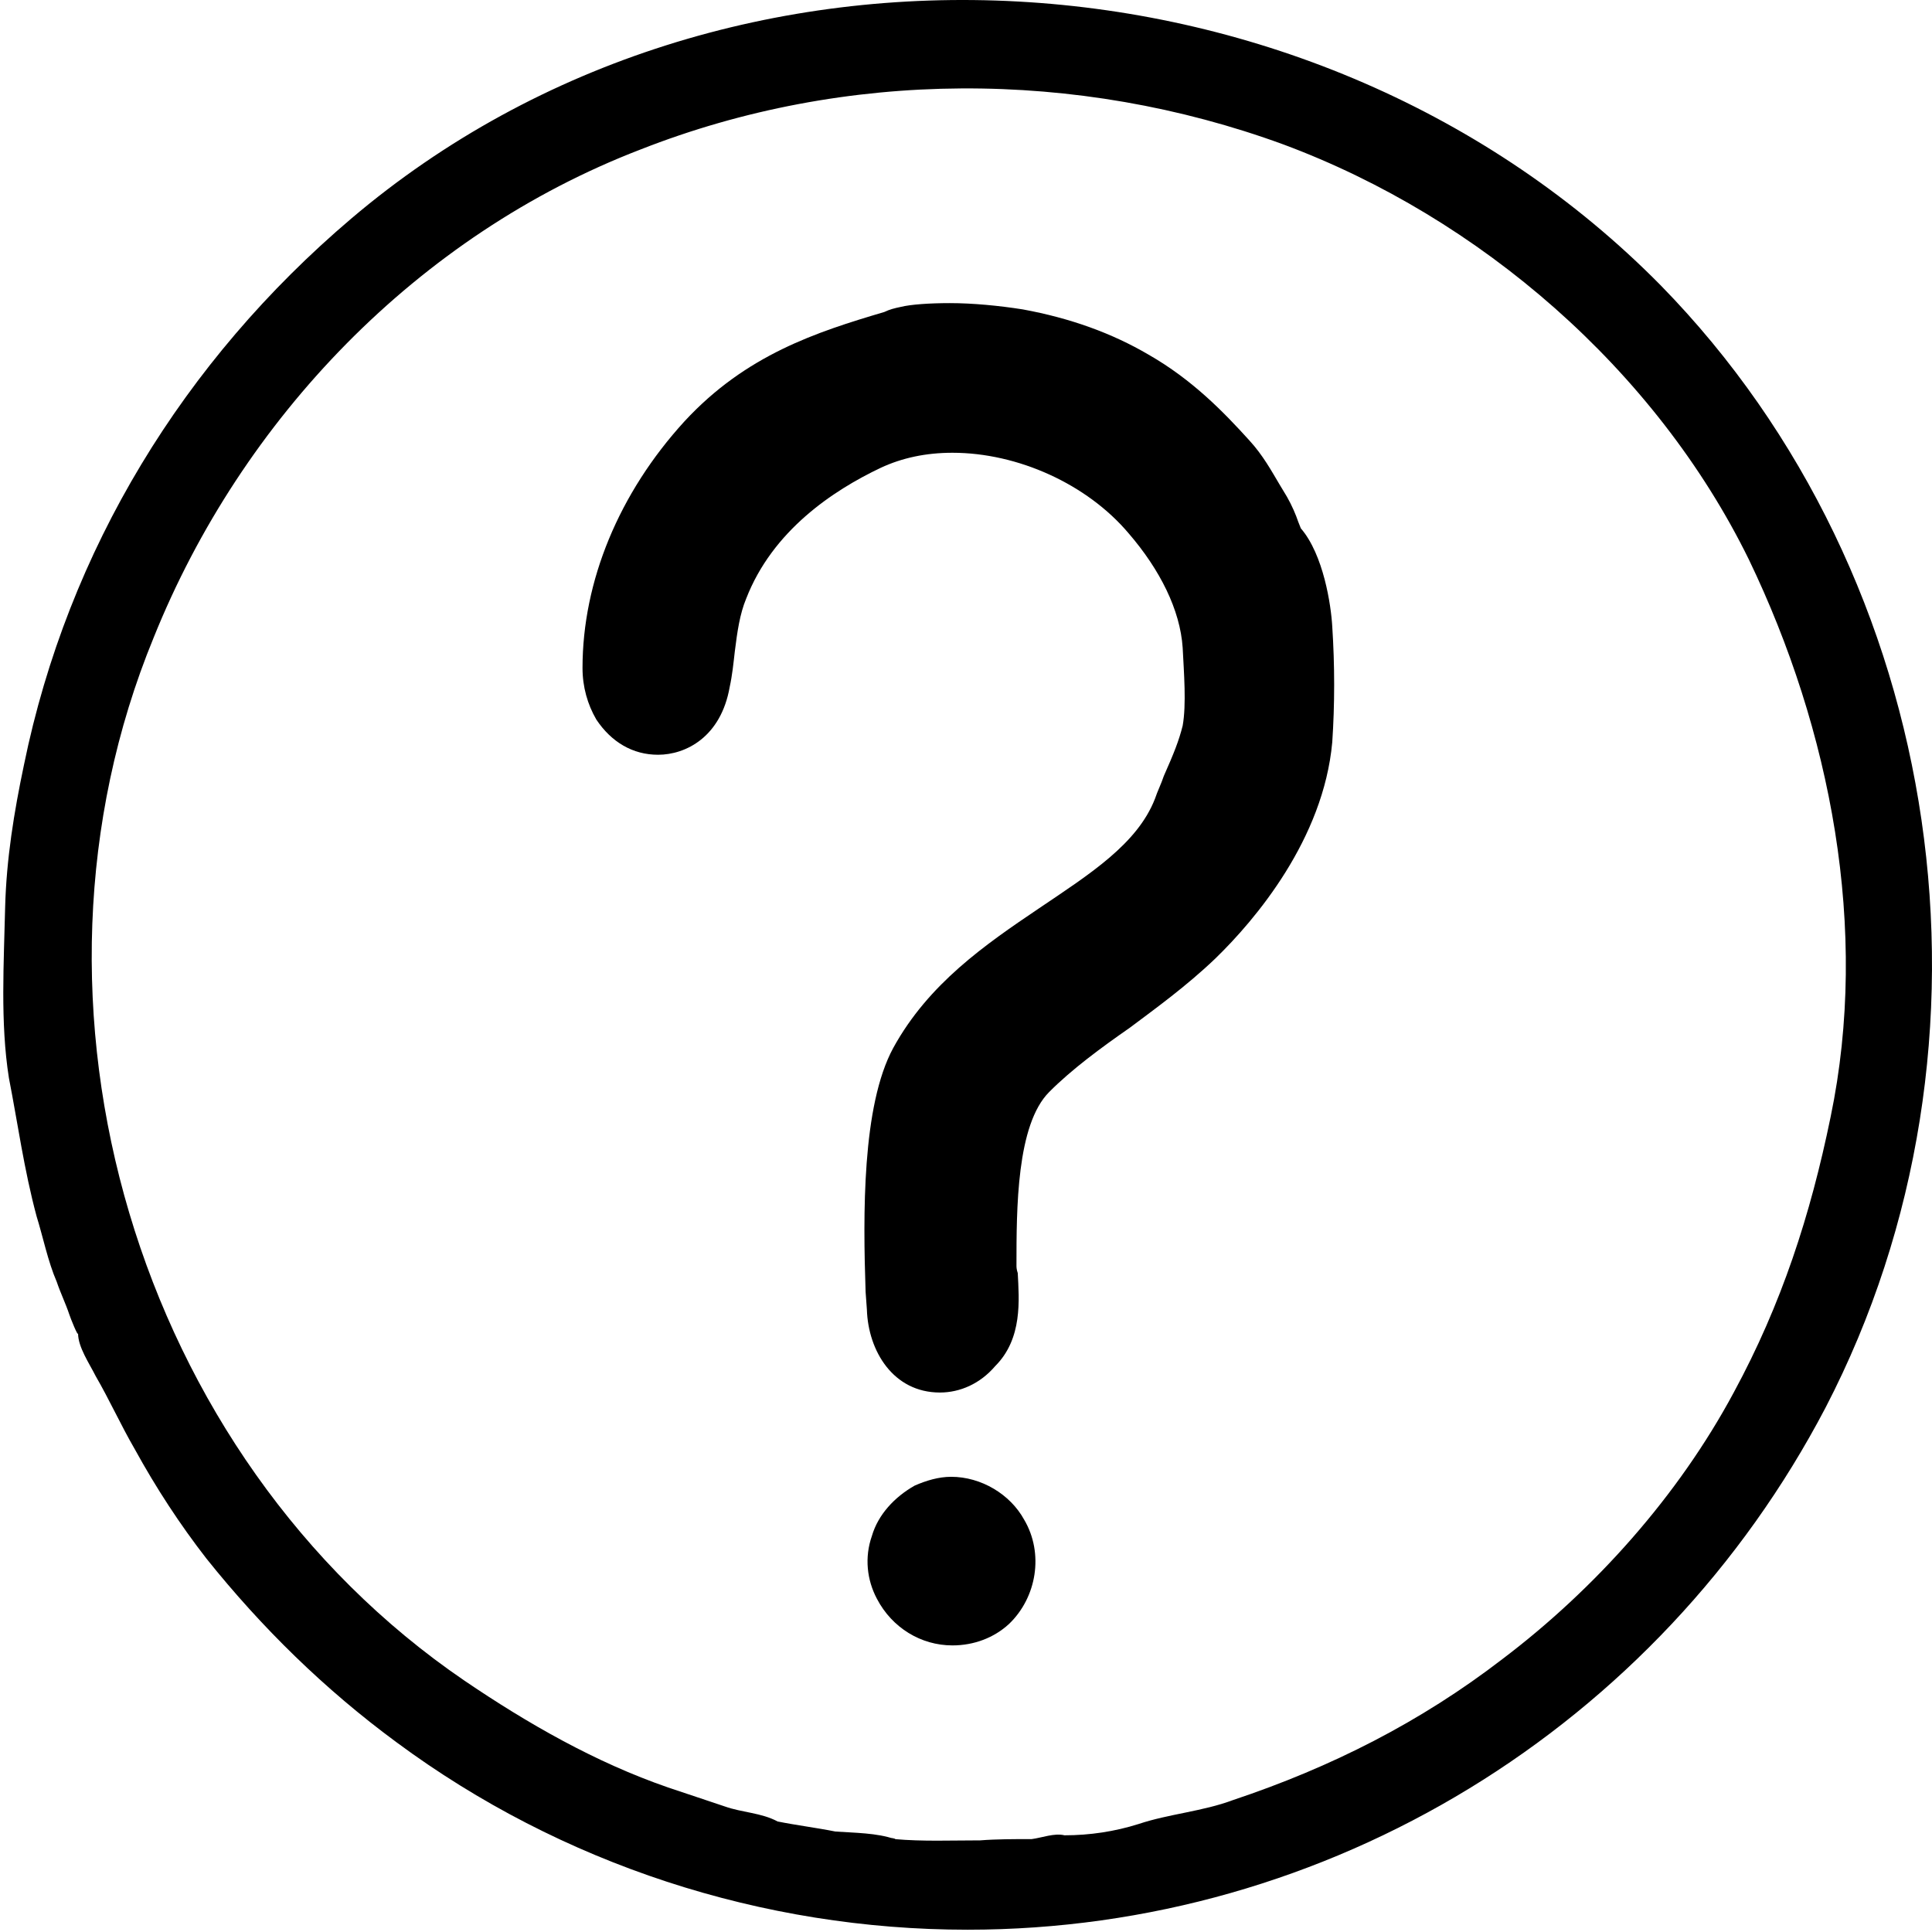
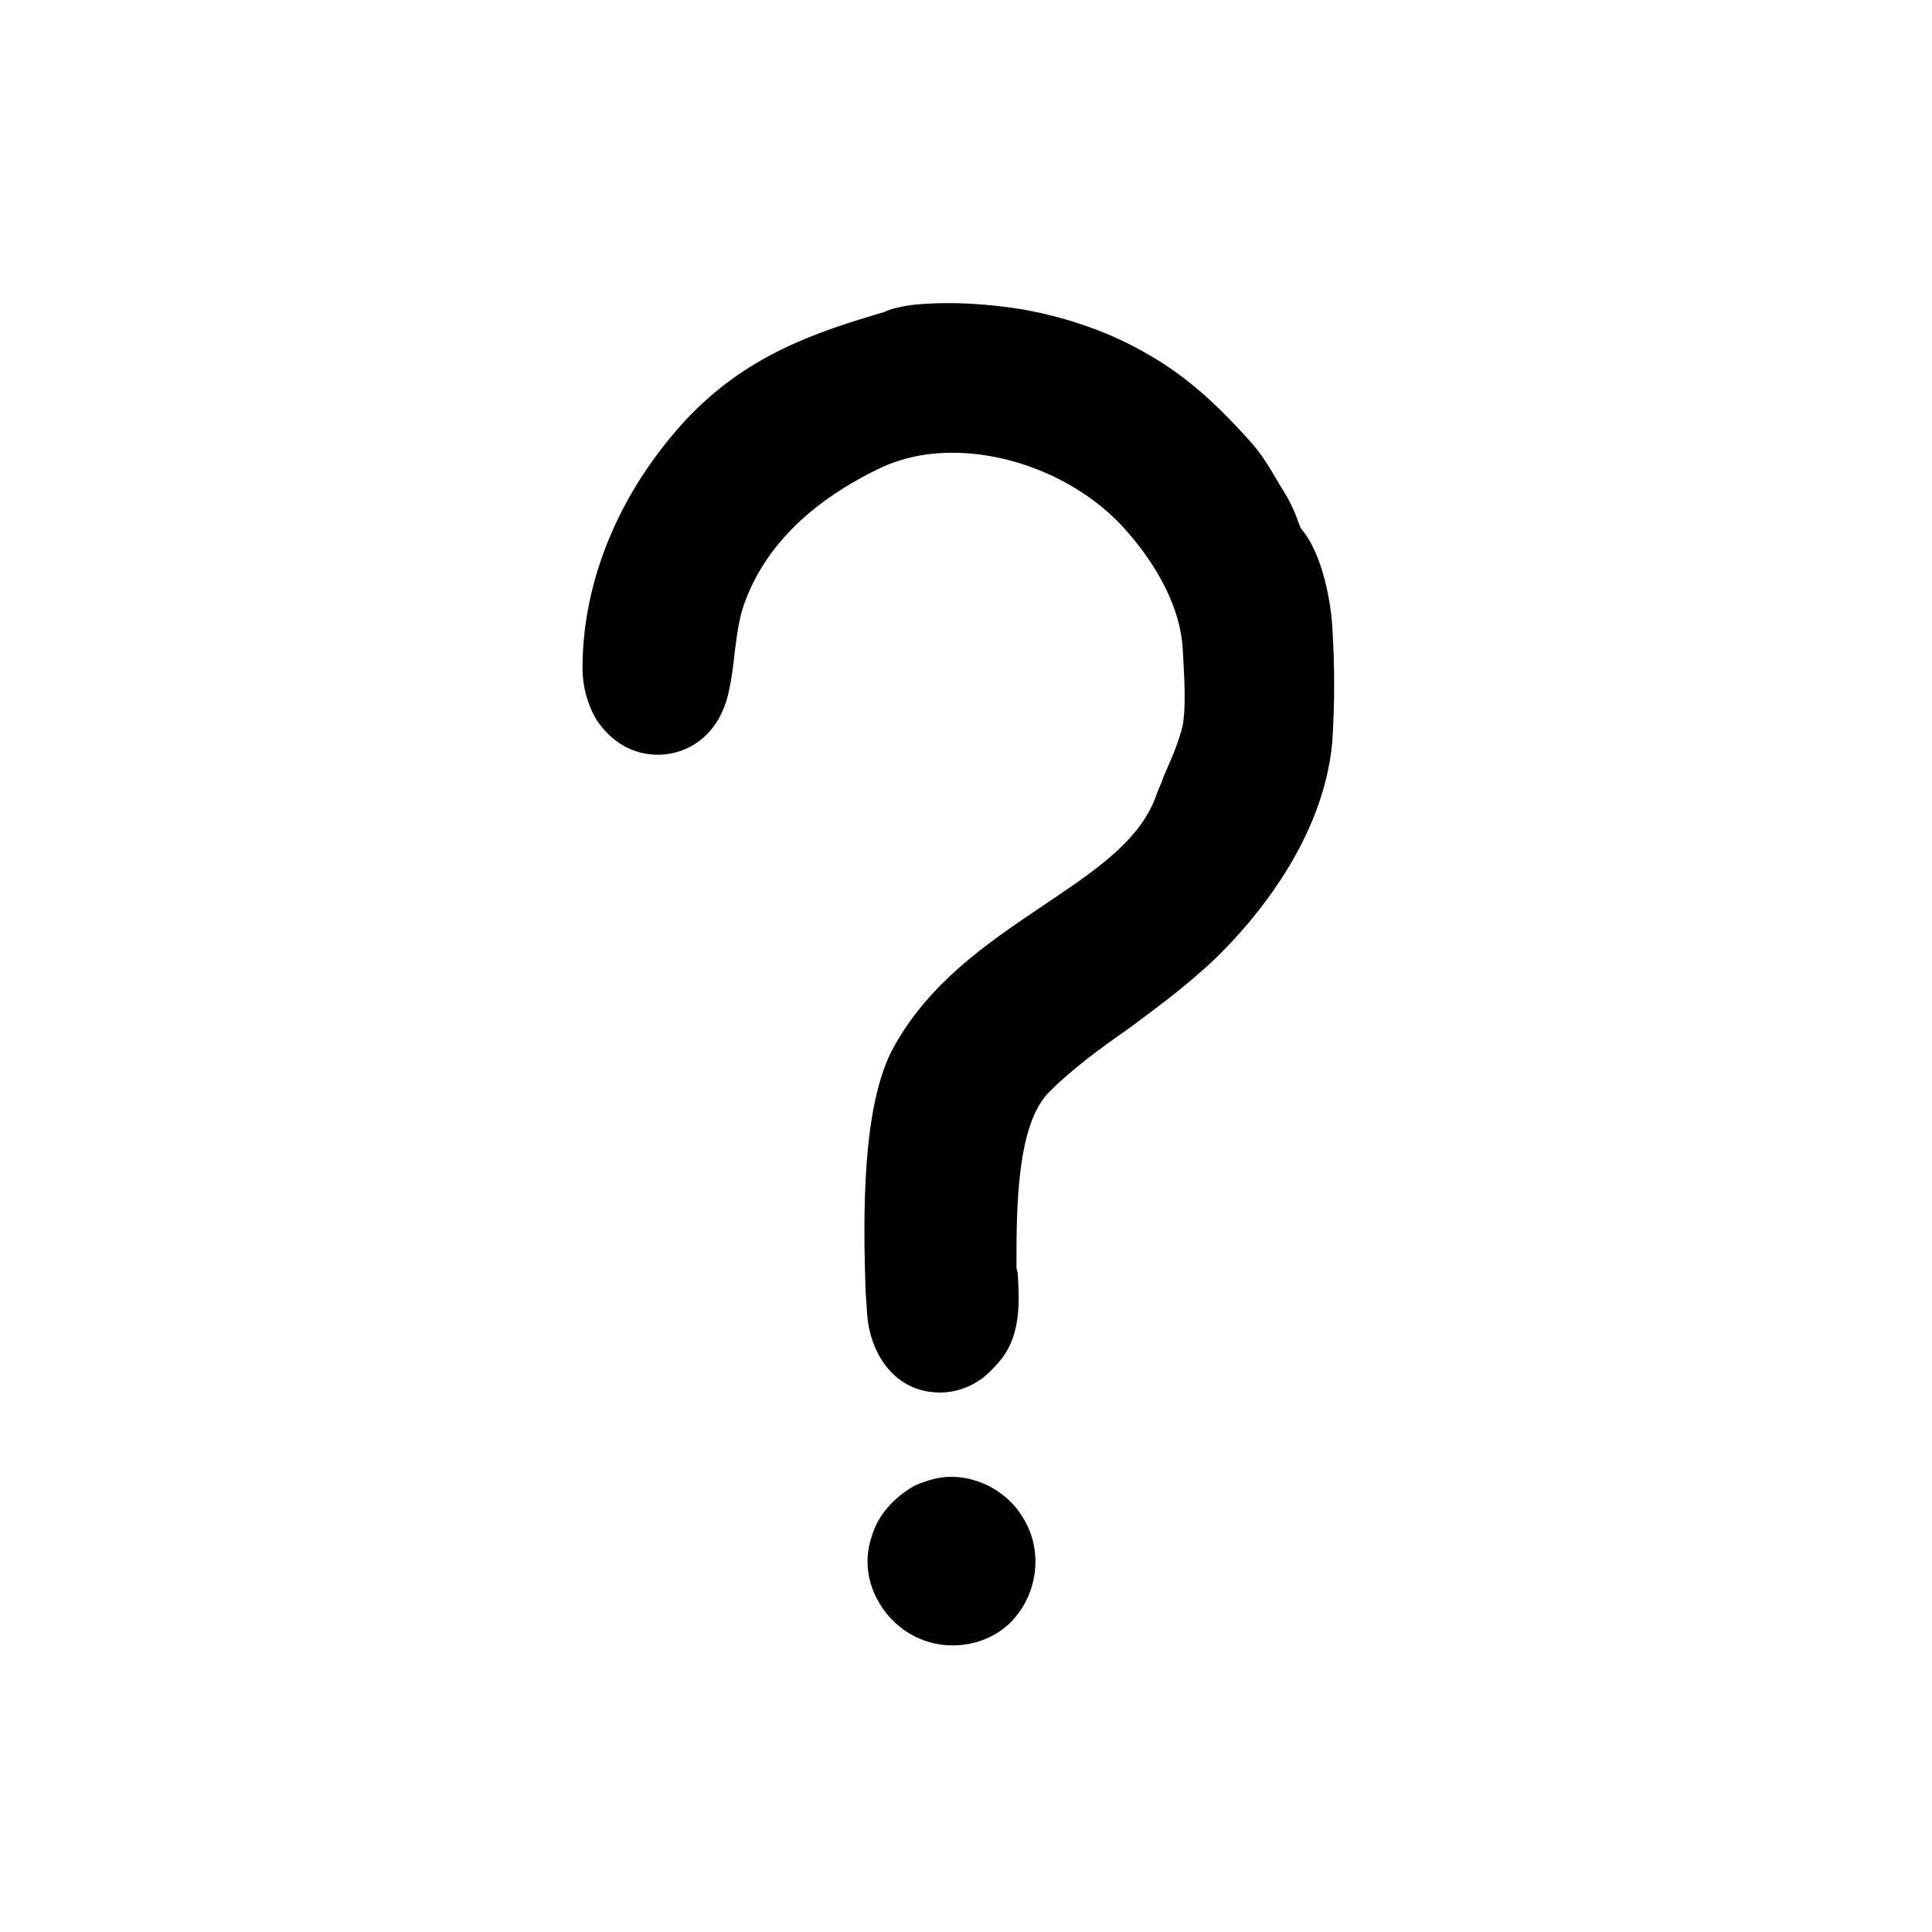
<svg xmlns="http://www.w3.org/2000/svg" xml:space="preserve" width="100%" height="100%" viewBox="0 0 1200 1200">
-   <path d="M600.969 1198.58c-127.373 0-252.373-40.643-354.748-116.467-44.551-32.811-83.639-71.102-118.004-114.059-16.387-21.09-31.236-43.791-44.531-67.99-8.611-14.852-15.646-30.498-24.258-45.348-3.887-7.795-10.943-17.941-10.943-26.551 0 2.352-4.684-9.389-5.441-11.74-2.352-7.037-5.463-13.295-7.814-20.293-5.441-12.498-8.592-28.145-12.498-40.643-7.795-28.943-11.701-57.807-17.201-85.953-5.443-34.346-3.092-71.898-2.334-106.242.797-29.701 5.443-58.604 11.701-88.285 27.35-133.611 99.229-250.838 203.178-339.16 233.654-198.492 600.123-175.05 813.467 41.44 178.162 182.07 219.563 471.16 102.336 697.02-103.891 198.435-308.623 324.271-532.91 324.271zm-45.289-56.289c17.184 1.555 35.143.797 53.104.797 10.146-.797 21.088-.797 32.031-.797 6.26-.797 14.092-3.908 20.352-2.352 15.646 0 31.256-2.334 46.105-7.037 18.736-6.26 39.846-7.814 58.584-14.85 60.955-20.352 116.447-48.438 167.238-87.508 57.844-43.771 109.393-101.578 143.775-165.662 29.662-54.697 47.66-110.189 60.16-171.146 24.236-116.428 0-240.672-50.752-346.156-57.846-117.984-167.238-212.527-289.168-257.875-128.148-46.902-271.926-46.902-399.279 3.15-138.314 53.18-247.707 167.217-302.404 303.201C1.641 624.191 84.482 904.768 288.418 1043.84c39.088 26.553 81.287 50.771 126.576 66.398 11.701 3.945 23.441 7.814 35.143 11.76 10.961 3.887 22.662 3.887 32.848 9.35 11.701 2.352 24.199 3.906 35.959 6.258 11.701.816 25.792.816 36.736 4.685 2.312 0-5.5-1.555 0 0z" />
  <path d="M591.58 1021.994c-19.533 0-37.494-10.943-46.902-28.943-6.238-11.74-7.793-25.754-3.129-39.049 3.889-13.295 14.092-24.199 26.551-31.256 7.037-3.09 14.852-5.48 22.645-5.48 18.758 0 36.736 10.904 45.348 26.59 12.459 21.051 7.795 48.438-9.408 64.844-9.312 8.589-21.81 13.294-35.105 13.294zm-7.793-157.072c-28.943 0-44.551-25.756-45.348-51.549l-.797-10.963c-1.594-47.641-2.352-115.631 17.201-151.57 21.887-39.867 57.049-64.105 90.637-86.748 31.254-21.109 60.955-39.848 71.898-67.992 1.555-4.703 3.945-9.389 5.48-14.092 6.26-14.092 9.369-21.887 11.721-31.256 2.371-13.295.777-32.828 0-48.438-1.555-23.441-14.053-48.457-33.607-71.102-25.754-30.496-68.748-49.992-109.393-49.992-16.404 0-31.254 3.148-44.549 9.35-29.682 14.092-67.195 39.049-83.58 81.287-3.908 9.406-5.502 20.311-7.057 32.848-.797 7.037-1.594 14.85-3.148 21.887-5.443 31.256-27.348 42.199-44.531 42.199-15.646 0-28.941-7.795-38.311-21.848-5.48-9.408-8.592-20.313-8.592-32.053 0-53.898 22.645-108.635 63.289-153.146 38.291-41.439 82.043-55.492 124.242-67.99 3.148-1.537 6.258-2.334 10.146-3.131 6.258-1.555 17.959-2.352 30.457-2.352 14.092 0 30.498 1.555 45.348 3.908 29.662 5.441 55.494 14.83 78.139 28.125 27.348 15.646 46.9 35.959 62.49 53.16 8.609 9.35 14.092 19.535 18.756 27.33l4.705 7.813c3.09 5.443 5.441 10.943 7.035 15.646l1.555 3.908c14.092 16.385 18.758 47.641 19.516 60.936 1.574 24.199 1.574 48.438 0 71.898-5.461 60.178-47.66 110.17-72.656 134.389-17.961 17.184-37.494 31.275-53.141 42.996-17.961 12.498-35.959 25.754-49.994 39.846-20.35 20.332-20.35 72.676-20.35 107.838 0 .797 0 2.332.797 4.684.797 16.406 3.148 40.645-14.053 57.807-9.309 10.904-21.807 16.367-34.305 16.367z" />
</svg>
